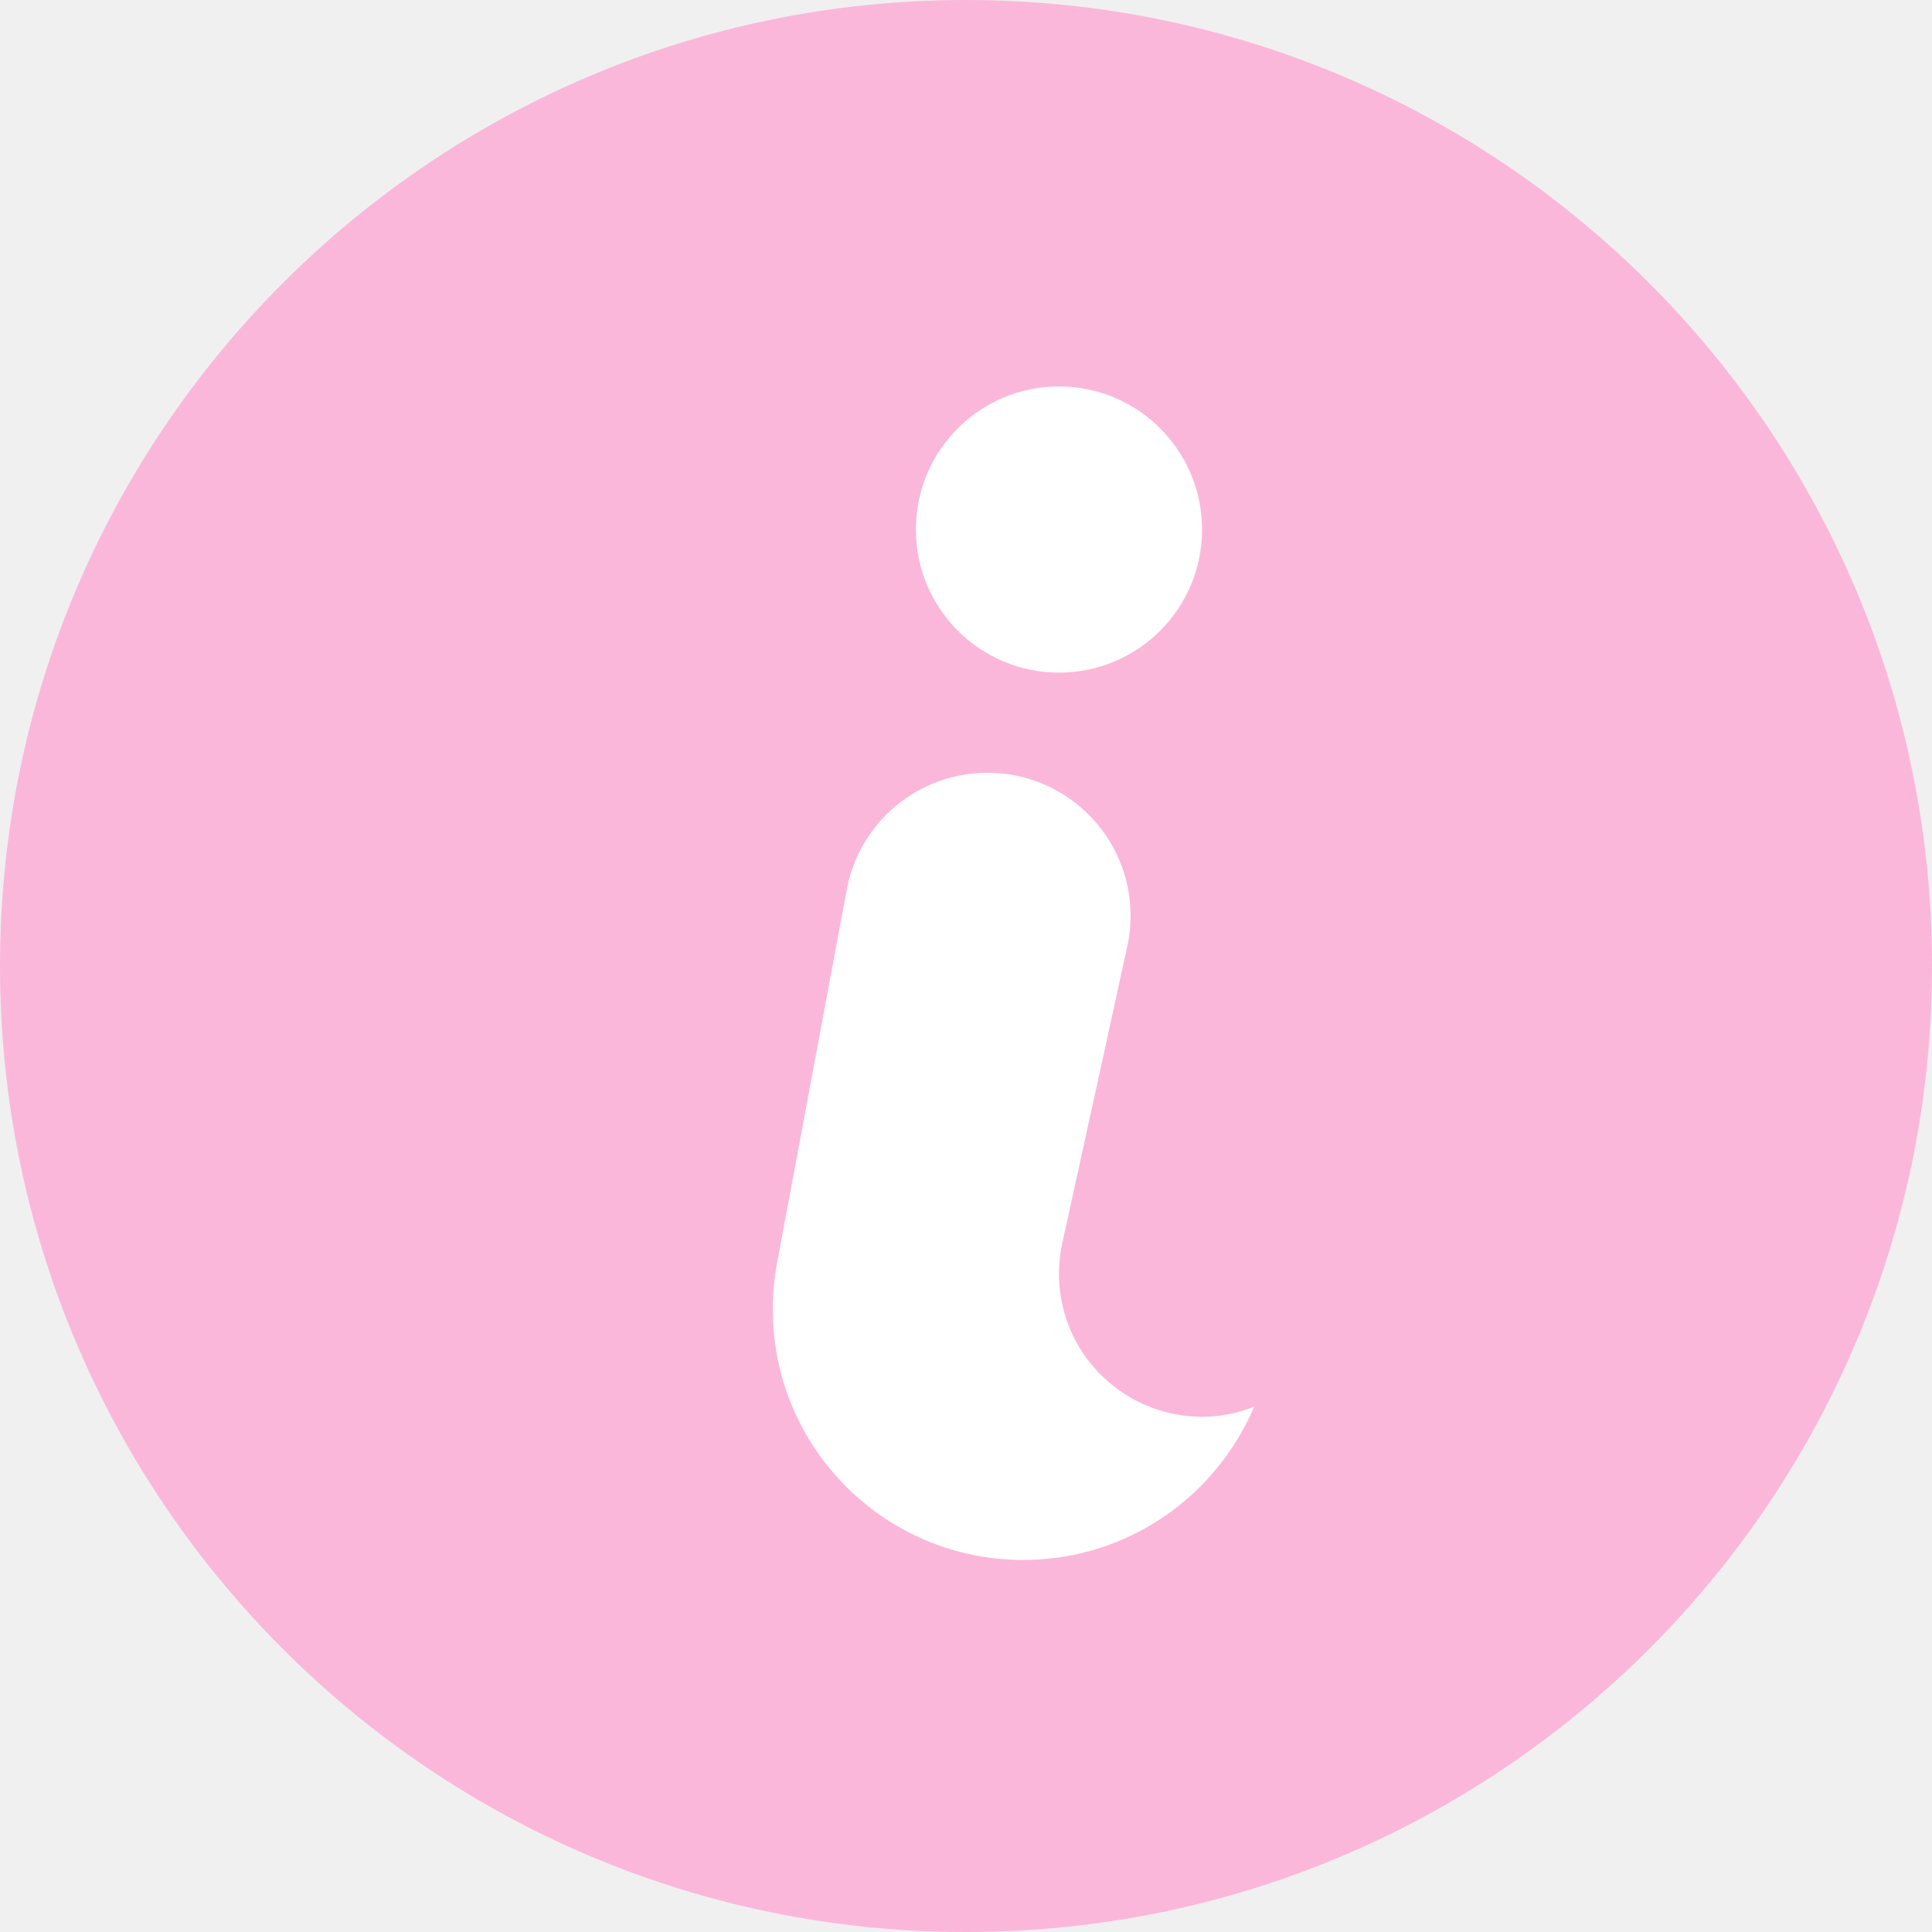
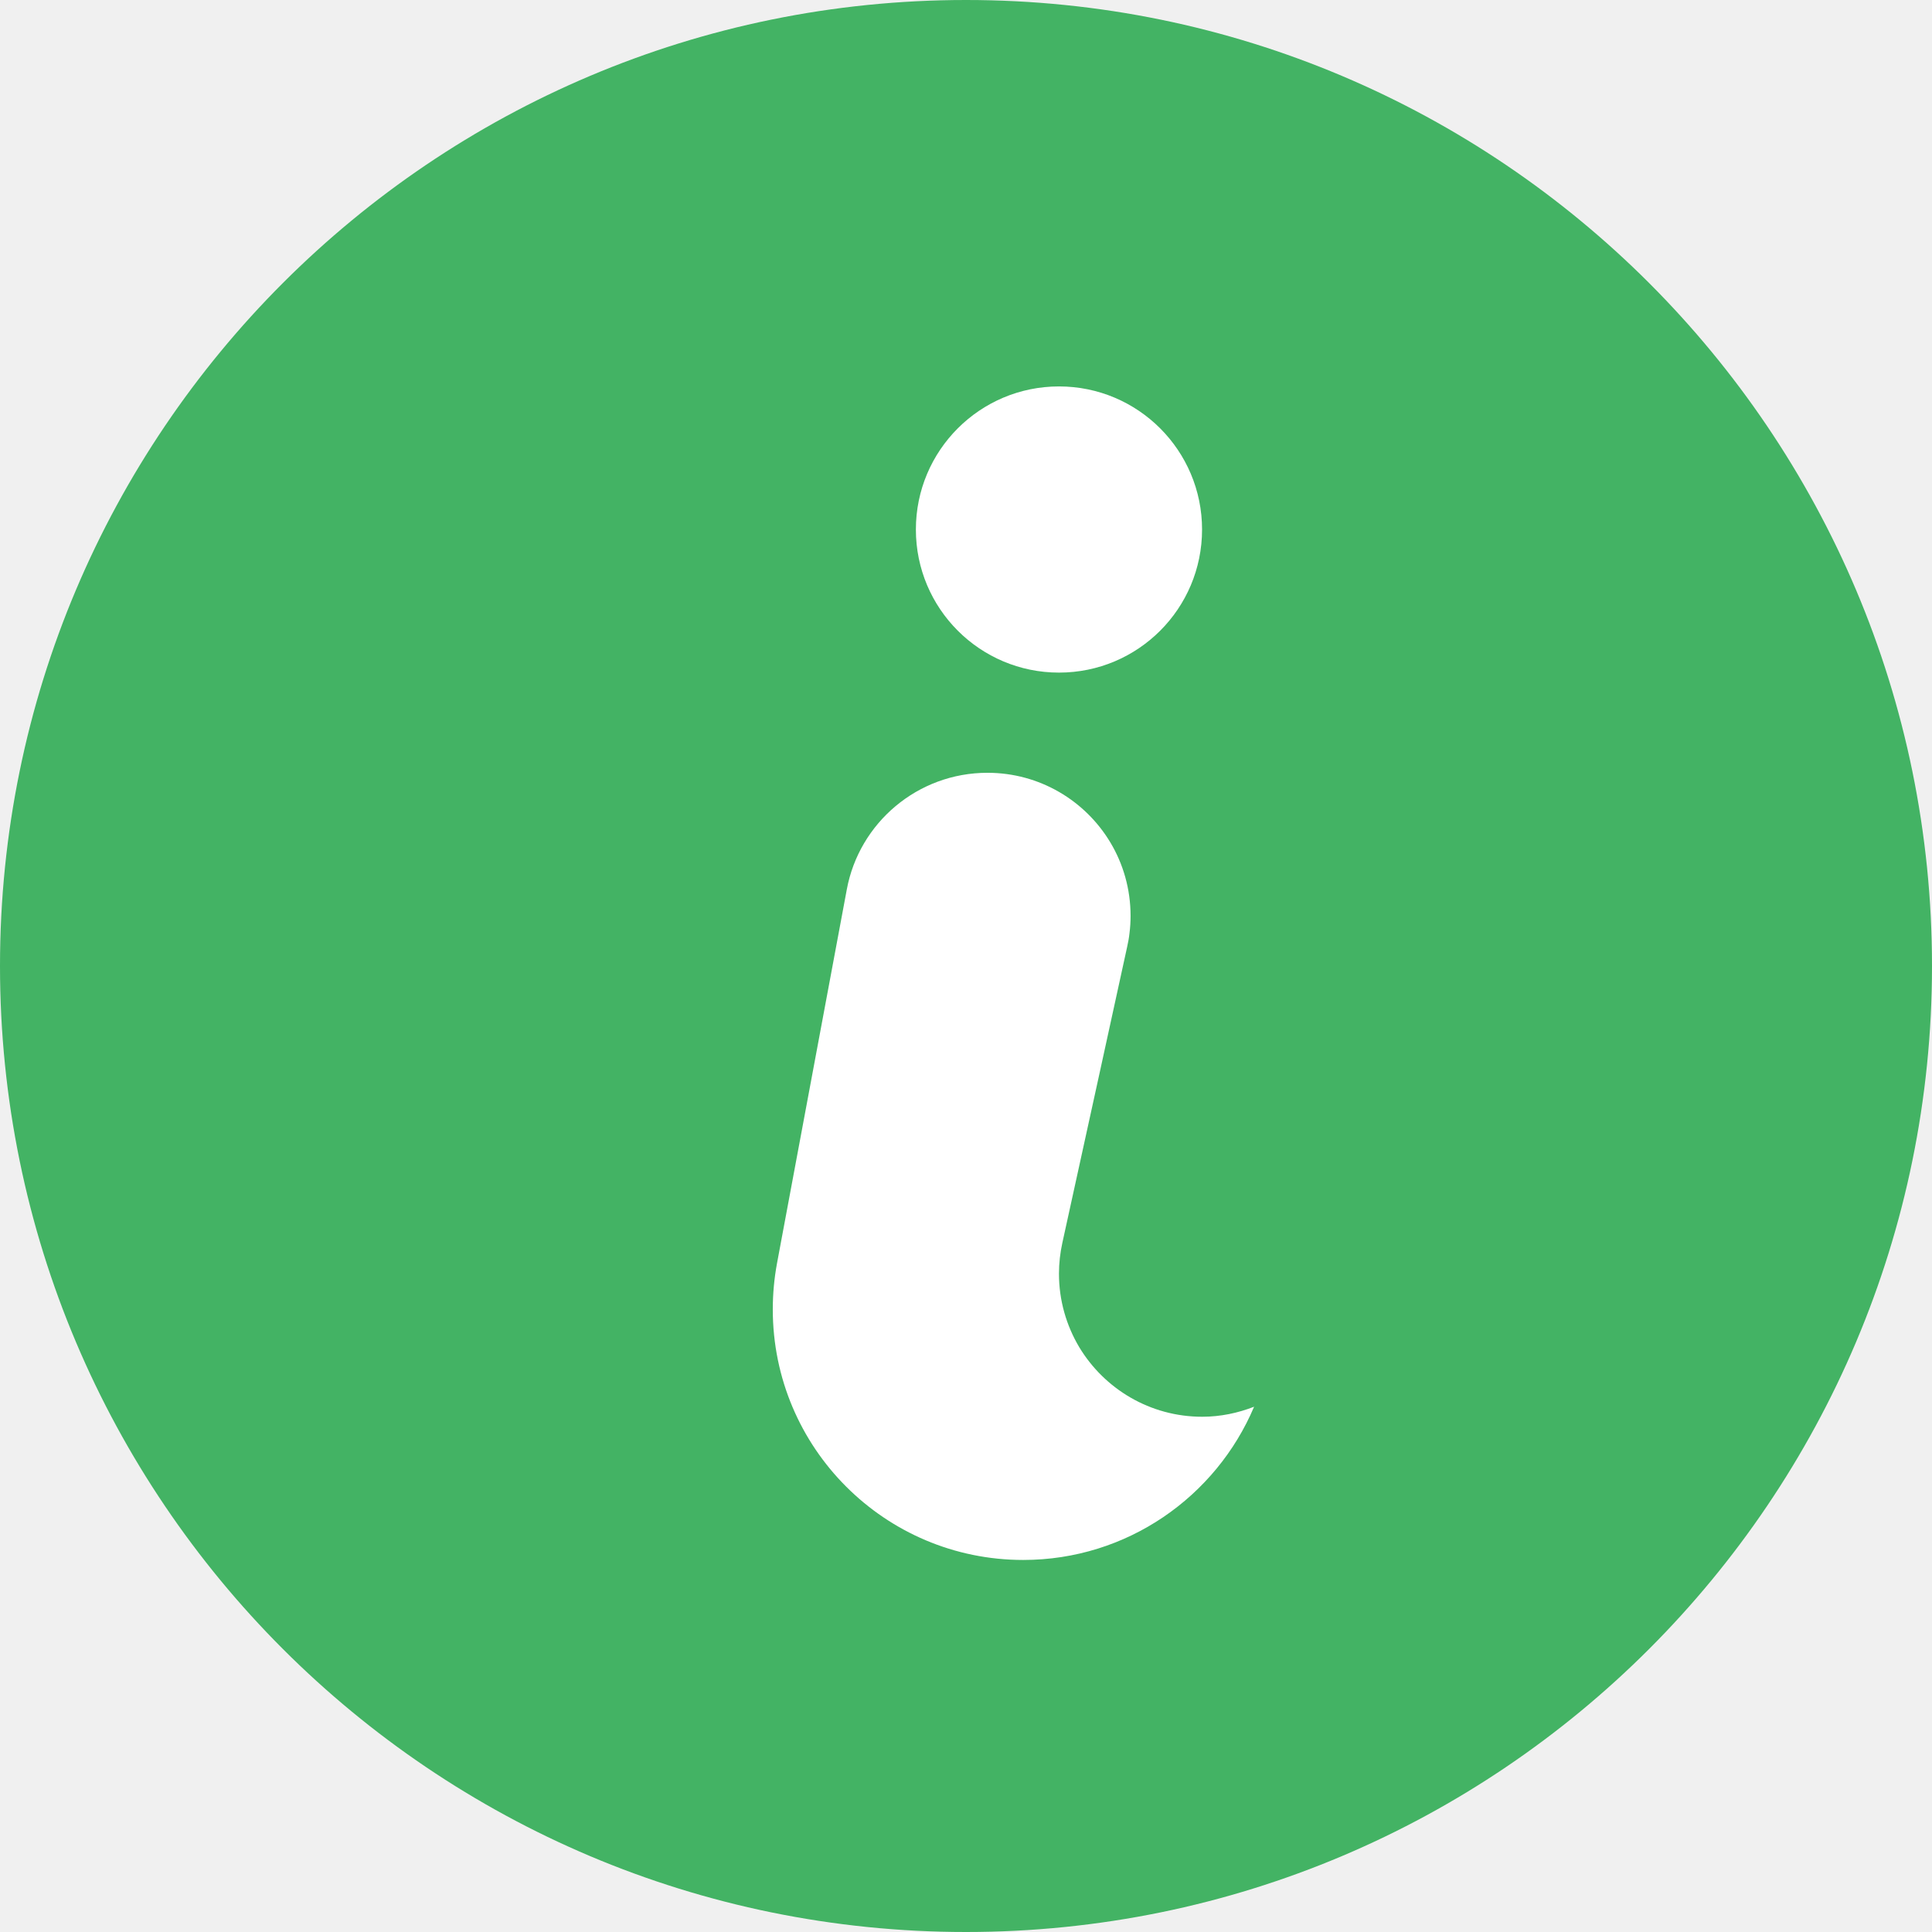
<svg xmlns="http://www.w3.org/2000/svg" width="16" height="16" viewBox="0 0 16 16" fill="none">
  <path fill-rule="evenodd" clip-rule="evenodd" d="M8 16C12.418 16 16 12.418 16 8C16 3.582 12.418 0 8 0C3.582 0 0 3.582 0 8C0 12.418 3.582 16 8 16Z" fill="url(#paint0_linear)" />
  <path d="M0 4.444C0 5.59 0.928 6.519 2.074 6.519C2.934 6.519 3.671 5.995 3.986 5.25C3.852 5.302 3.708 5.333 3.556 5.333C3.124 5.333 2.746 5.102 2.538 4.757C2.432 4.579 2.37 4.371 2.37 4.148C2.37 4.061 2.38 3.975 2.398 3.893L2.71 2.47L2.935 1.44C2.943 1.404 2.95 1.367 2.954 1.329C2.96 1.282 2.963 1.234 2.963 1.185C2.963 0.963 2.902 0.754 2.795 0.576C2.588 0.231 2.21 0 1.778 0C1.198 0 0.715 0.416 0.613 0.966L0.035 4.062C0.012 4.186 0 4.314 0 4.444Z" transform="translate(6.3999 6.3999)" fill="white" />
  <path fill-rule="evenodd" clip-rule="evenodd" d="M1.185 0C1.84 0 2.37 0.531 2.37 1.185C2.37 1.84 1.84 2.37 1.185 2.37C0.531 2.37 0 1.84 0 1.185C0 0.531 0.53 0 1.185 0Z" transform="translate(7.58496 3.2002)" fill="white" />
  <defs>
    <linearGradient id="paint0_linear" x2="1" gradientUnits="userSpaceOnUse" gradientTransform="scale(18.7348) rotate(45)">
-       <stop stop-color="#fbb7da" />
-       <stop offset="0.51" stop-color="#fbb7da" />
-       <stop offset="0.568" stop-color="#fbb7da" />
-       <stop offset="1" stop-color="#fbb7da" />
+       <stop stop-color="#43B364" />
+       <stop offset="0.51" stop-color="#43B364" />
+       <stop offset="0.568" stop-color="#43B364" />
+       <stop offset="1" stop-color="#43B364" />
    </linearGradient>
  </defs>
</svg>
